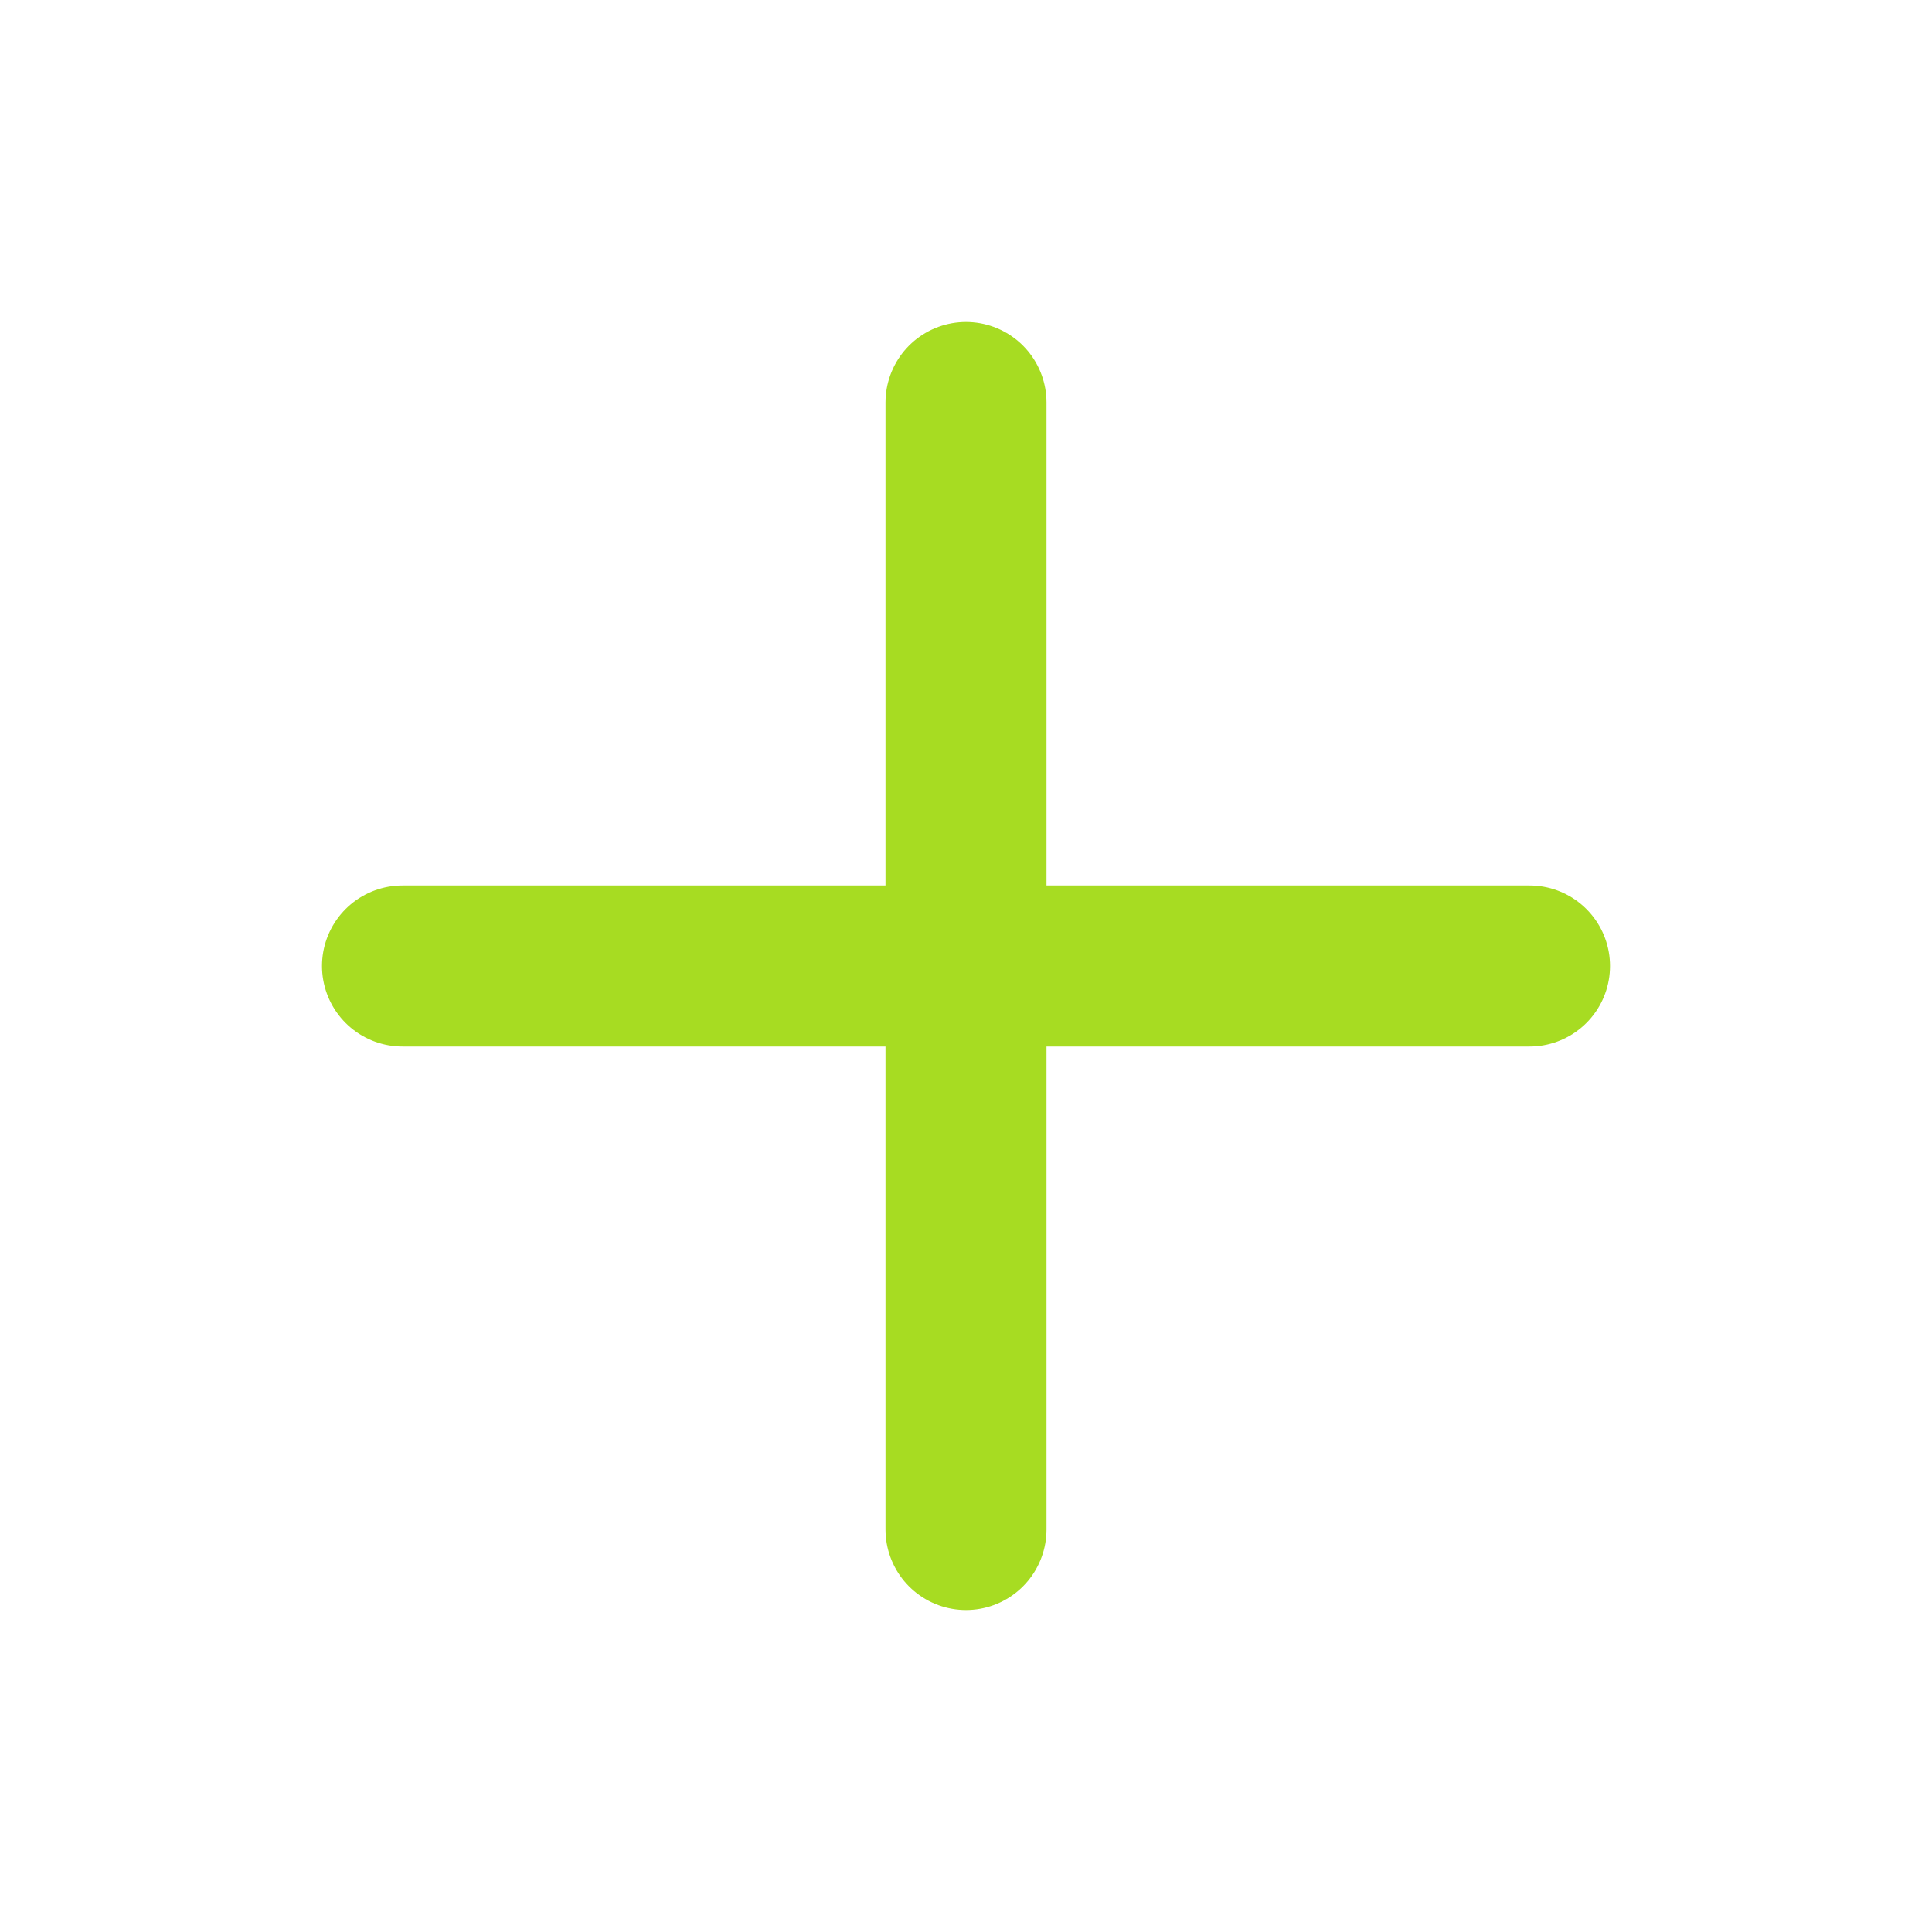
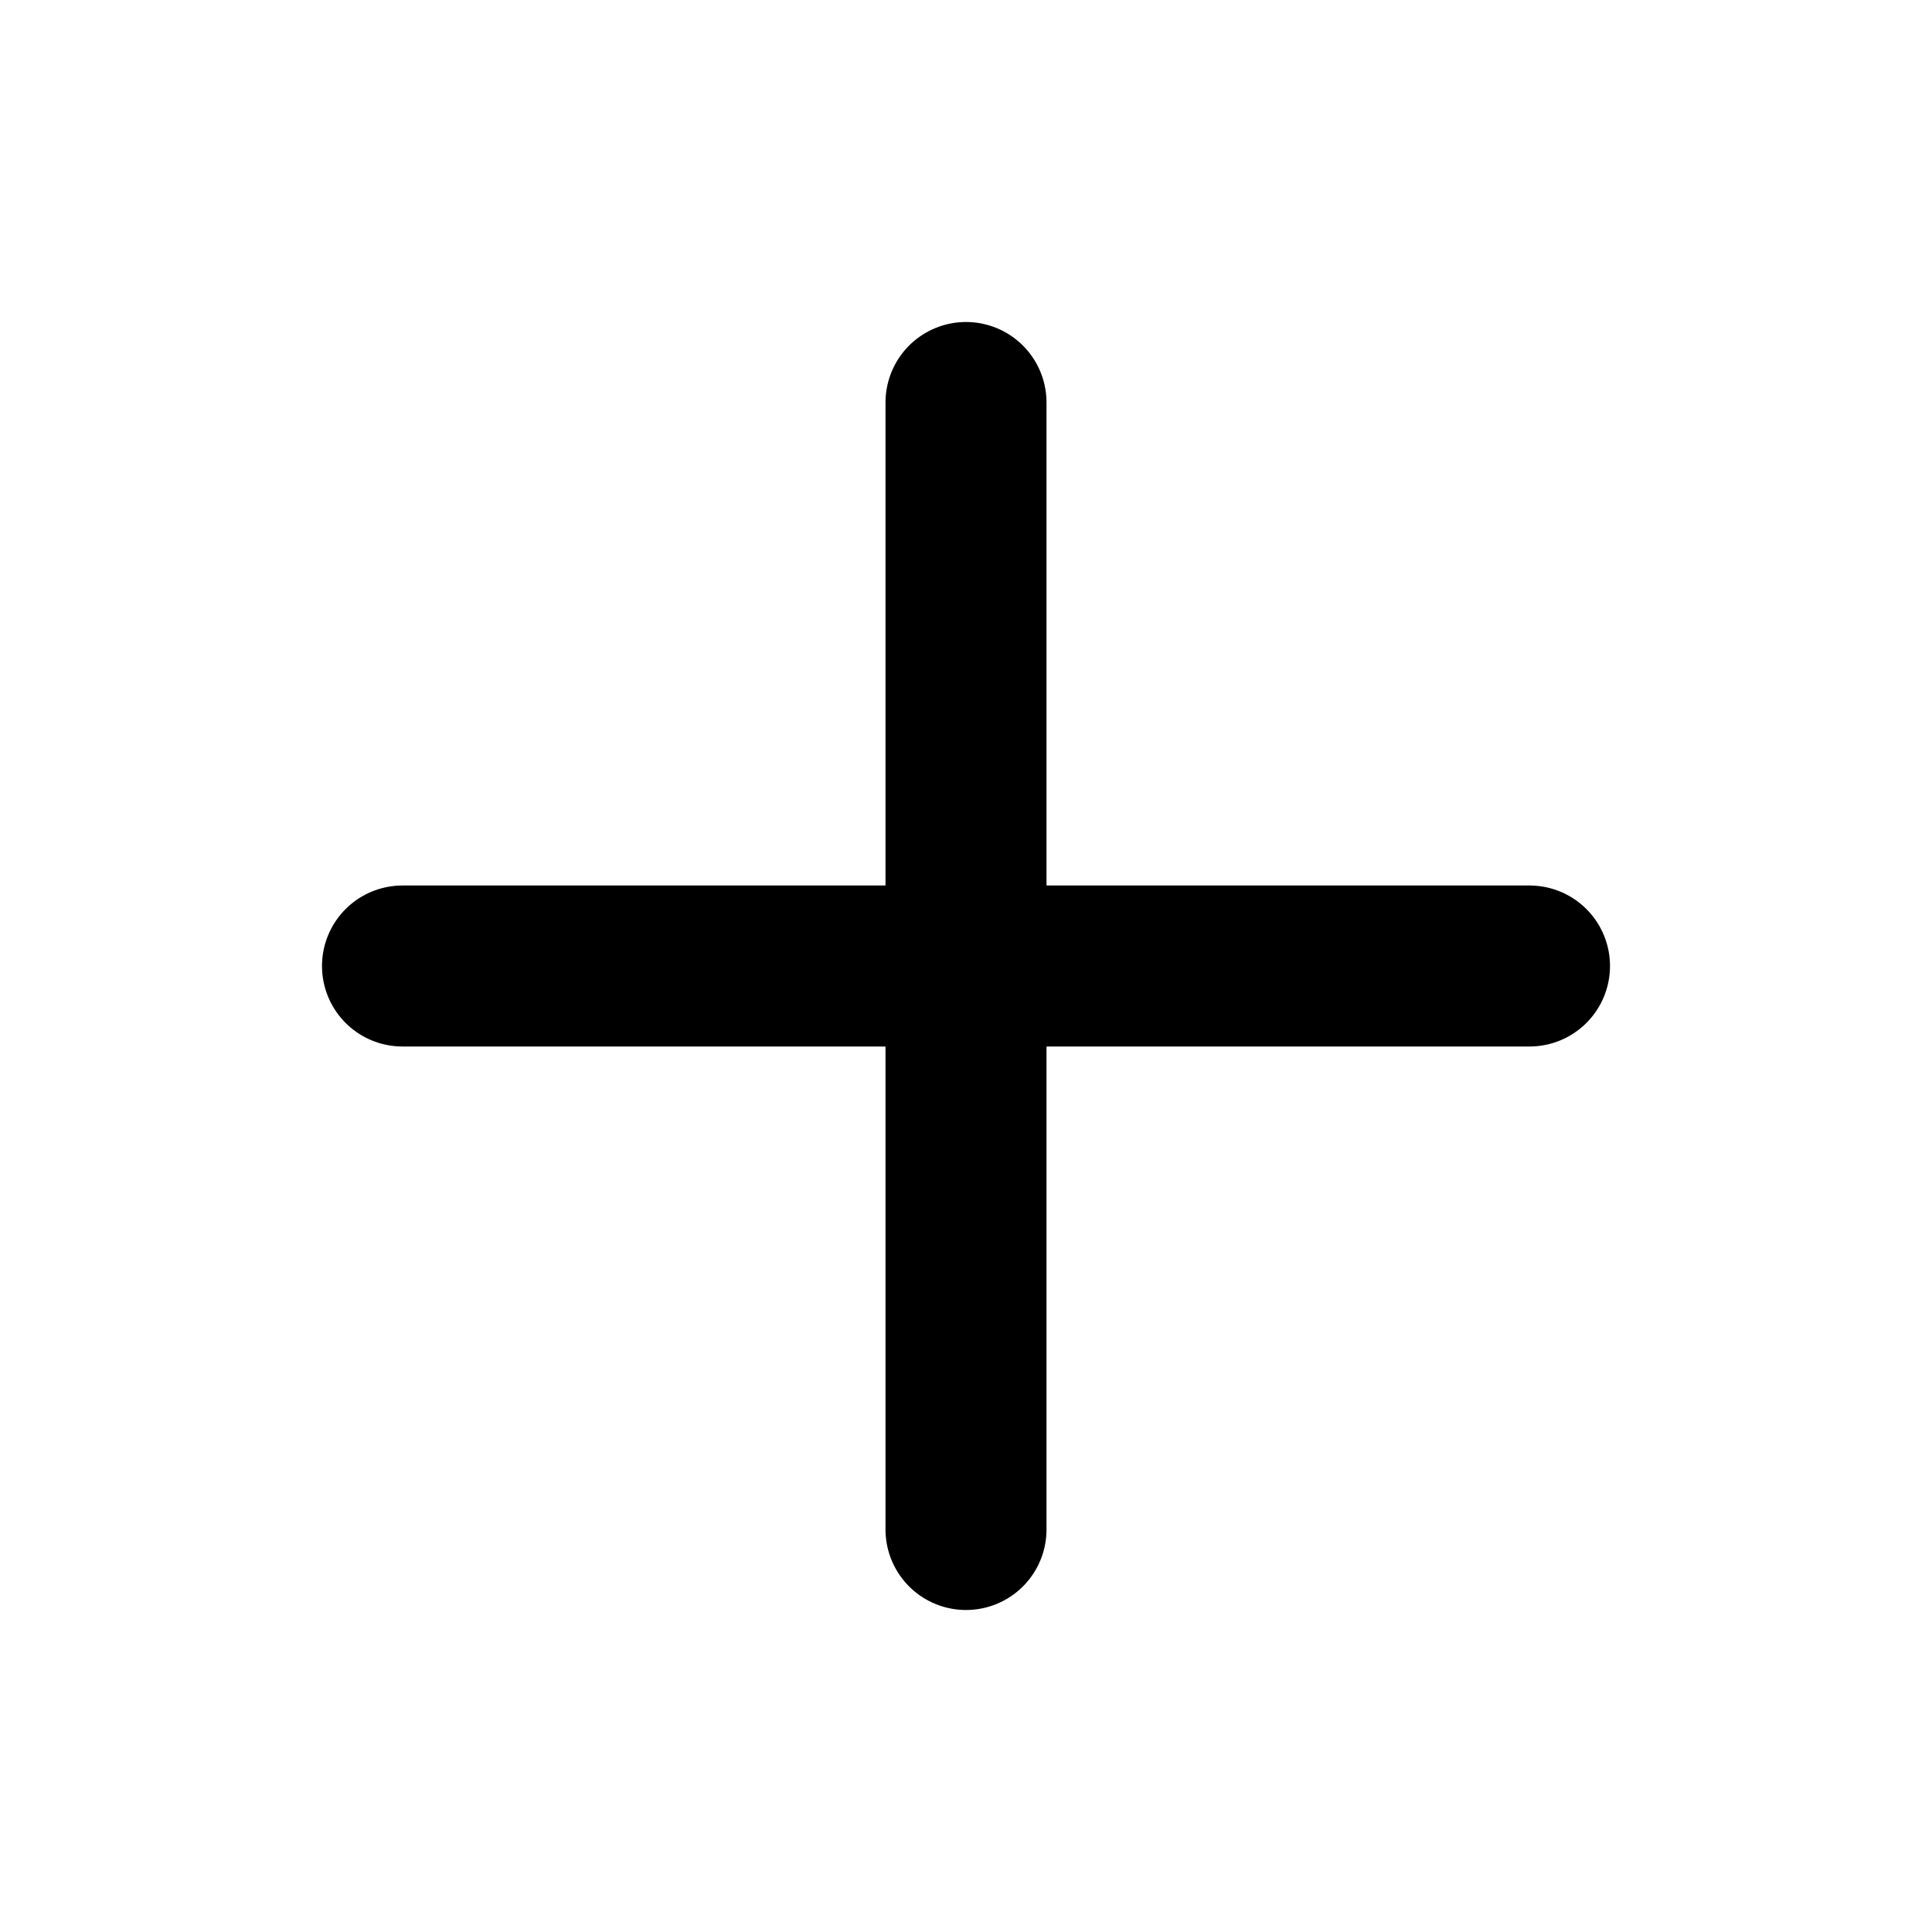
<svg xmlns="http://www.w3.org/2000/svg" width="128" height="128" viewBox="0 0 24 24">
-   <path fill="none" stroke="#A7DC22" stroke-linecap="round" stroke-linejoin="round" stroke-width="2" d="M5 12h7m7 0h-7m0 0V5m0 7v7" />
+   <path fill="none" stroke="currentColor" stroke-linecap="round" stroke-linejoin="round" stroke-width="2" d="M5 12h7m7 0h-7m0 0V5m0 7v7" />
</svg>
